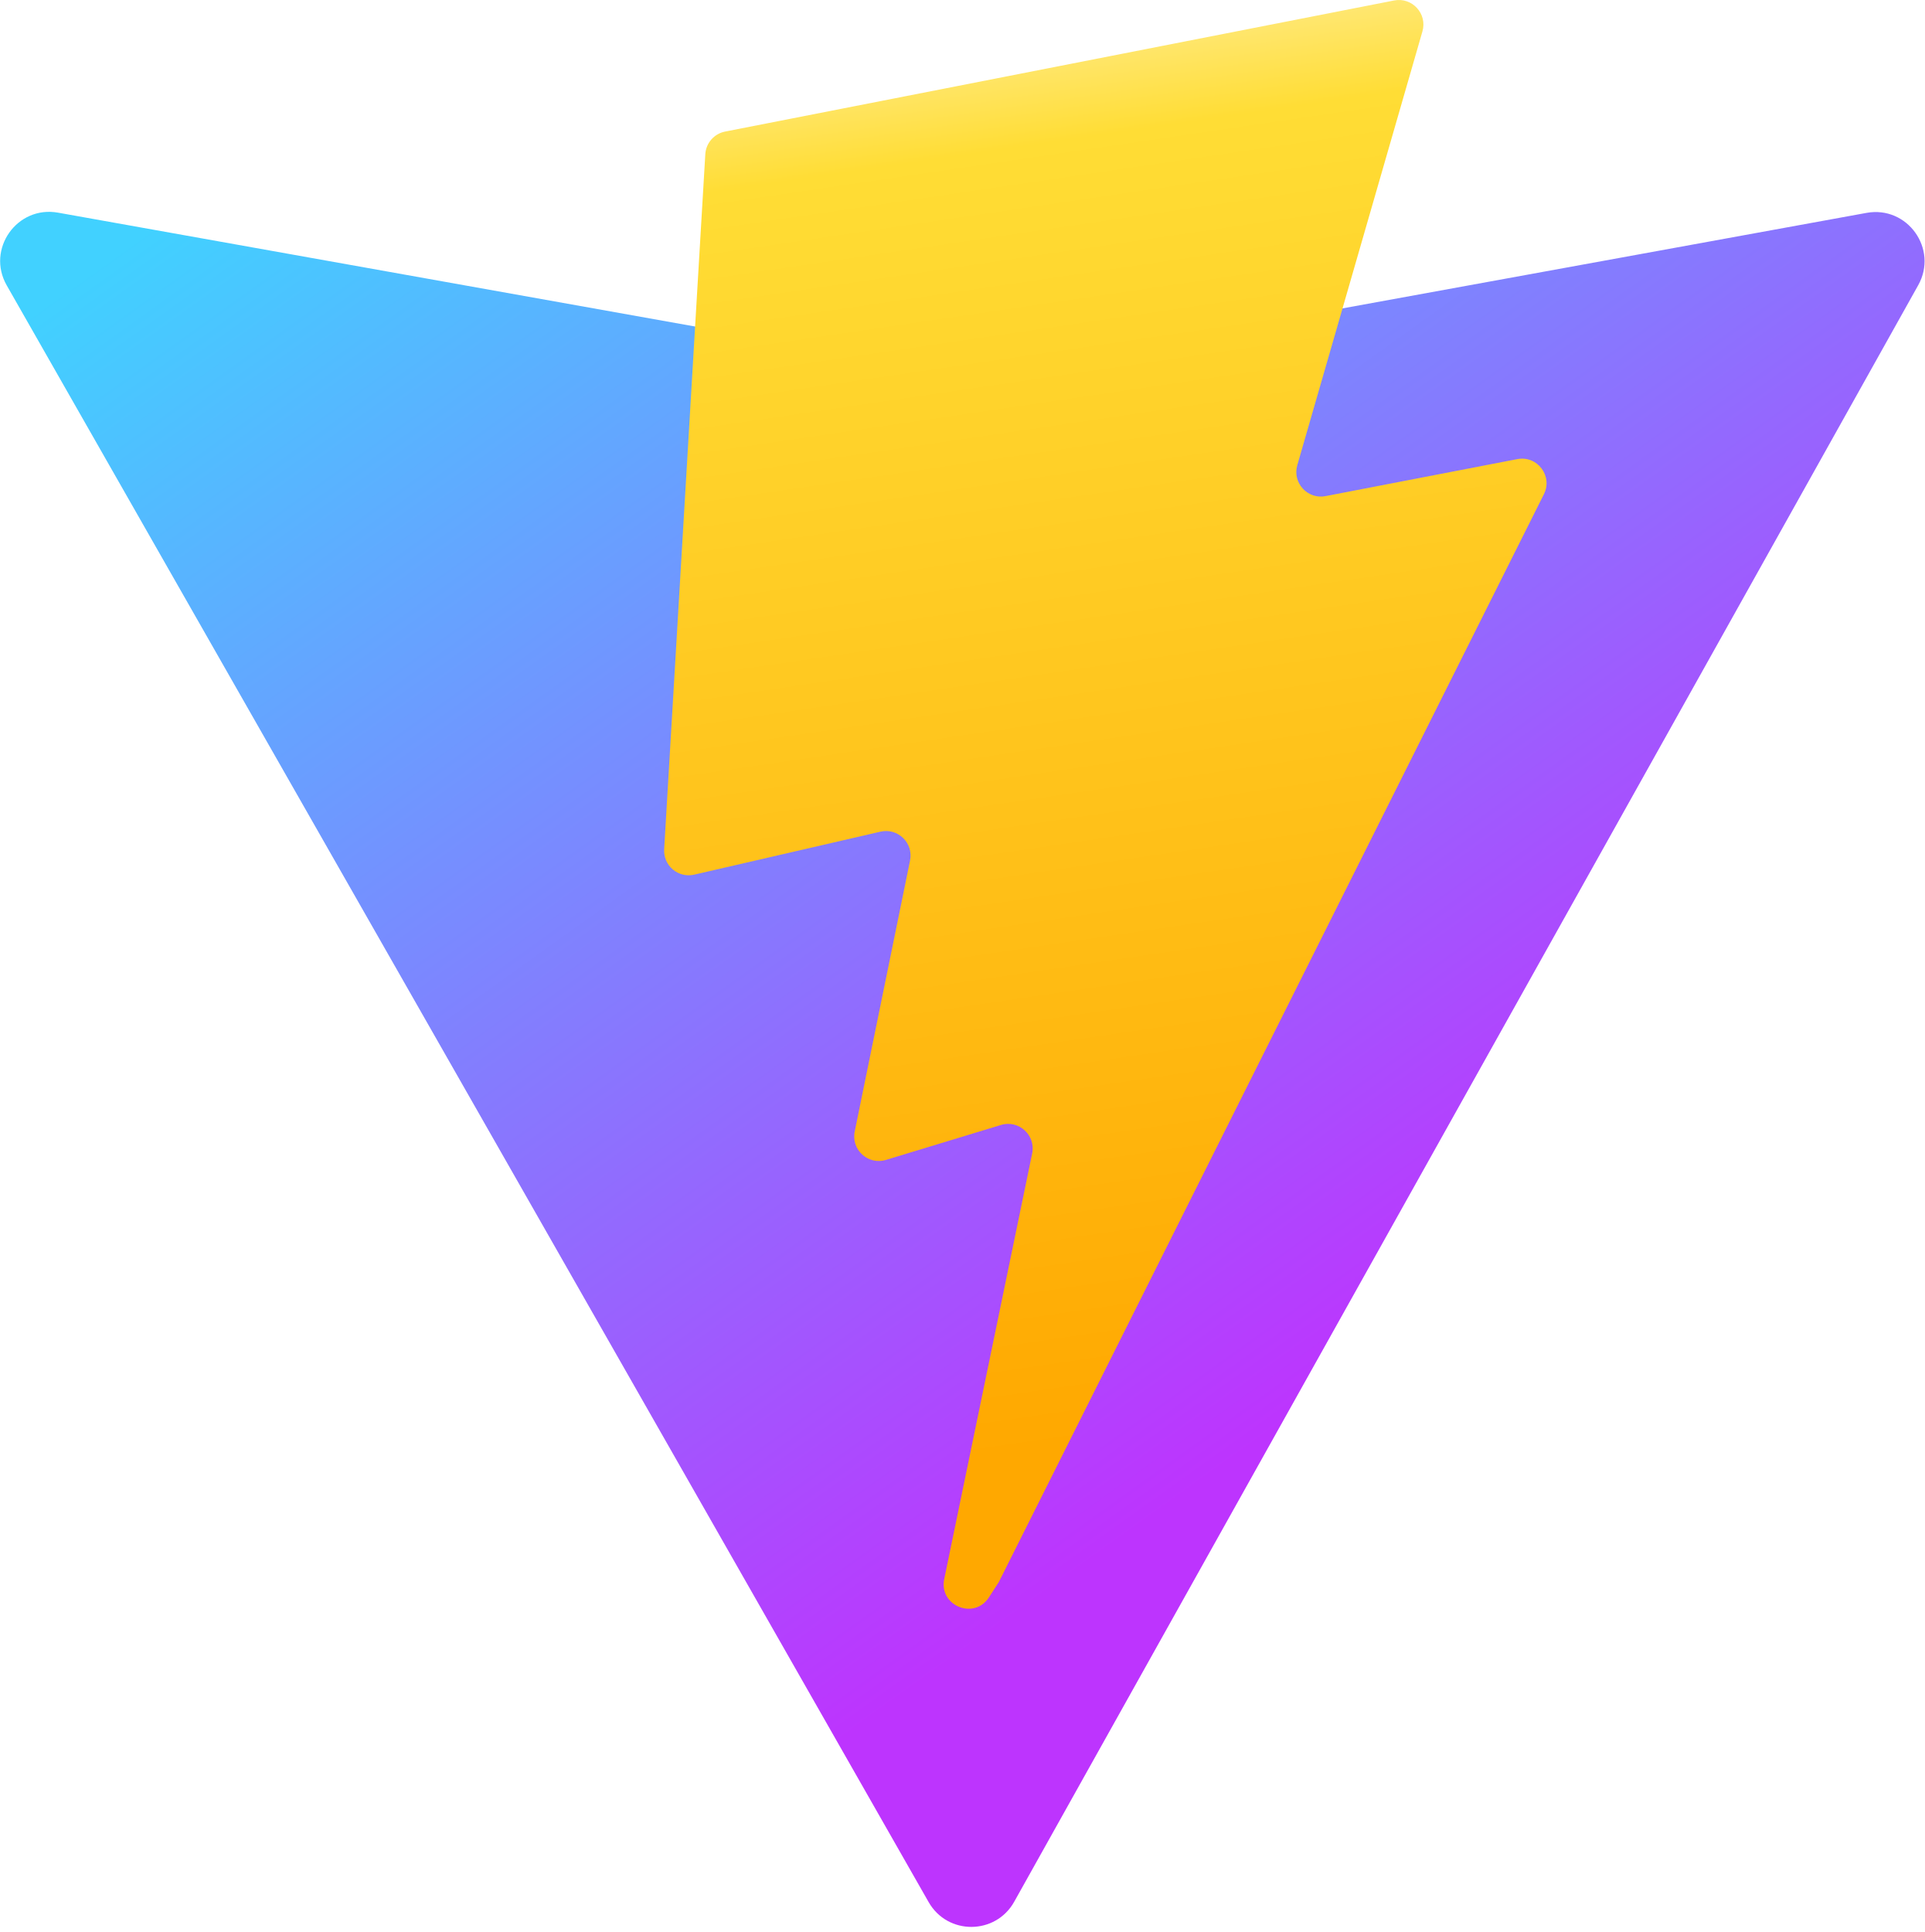
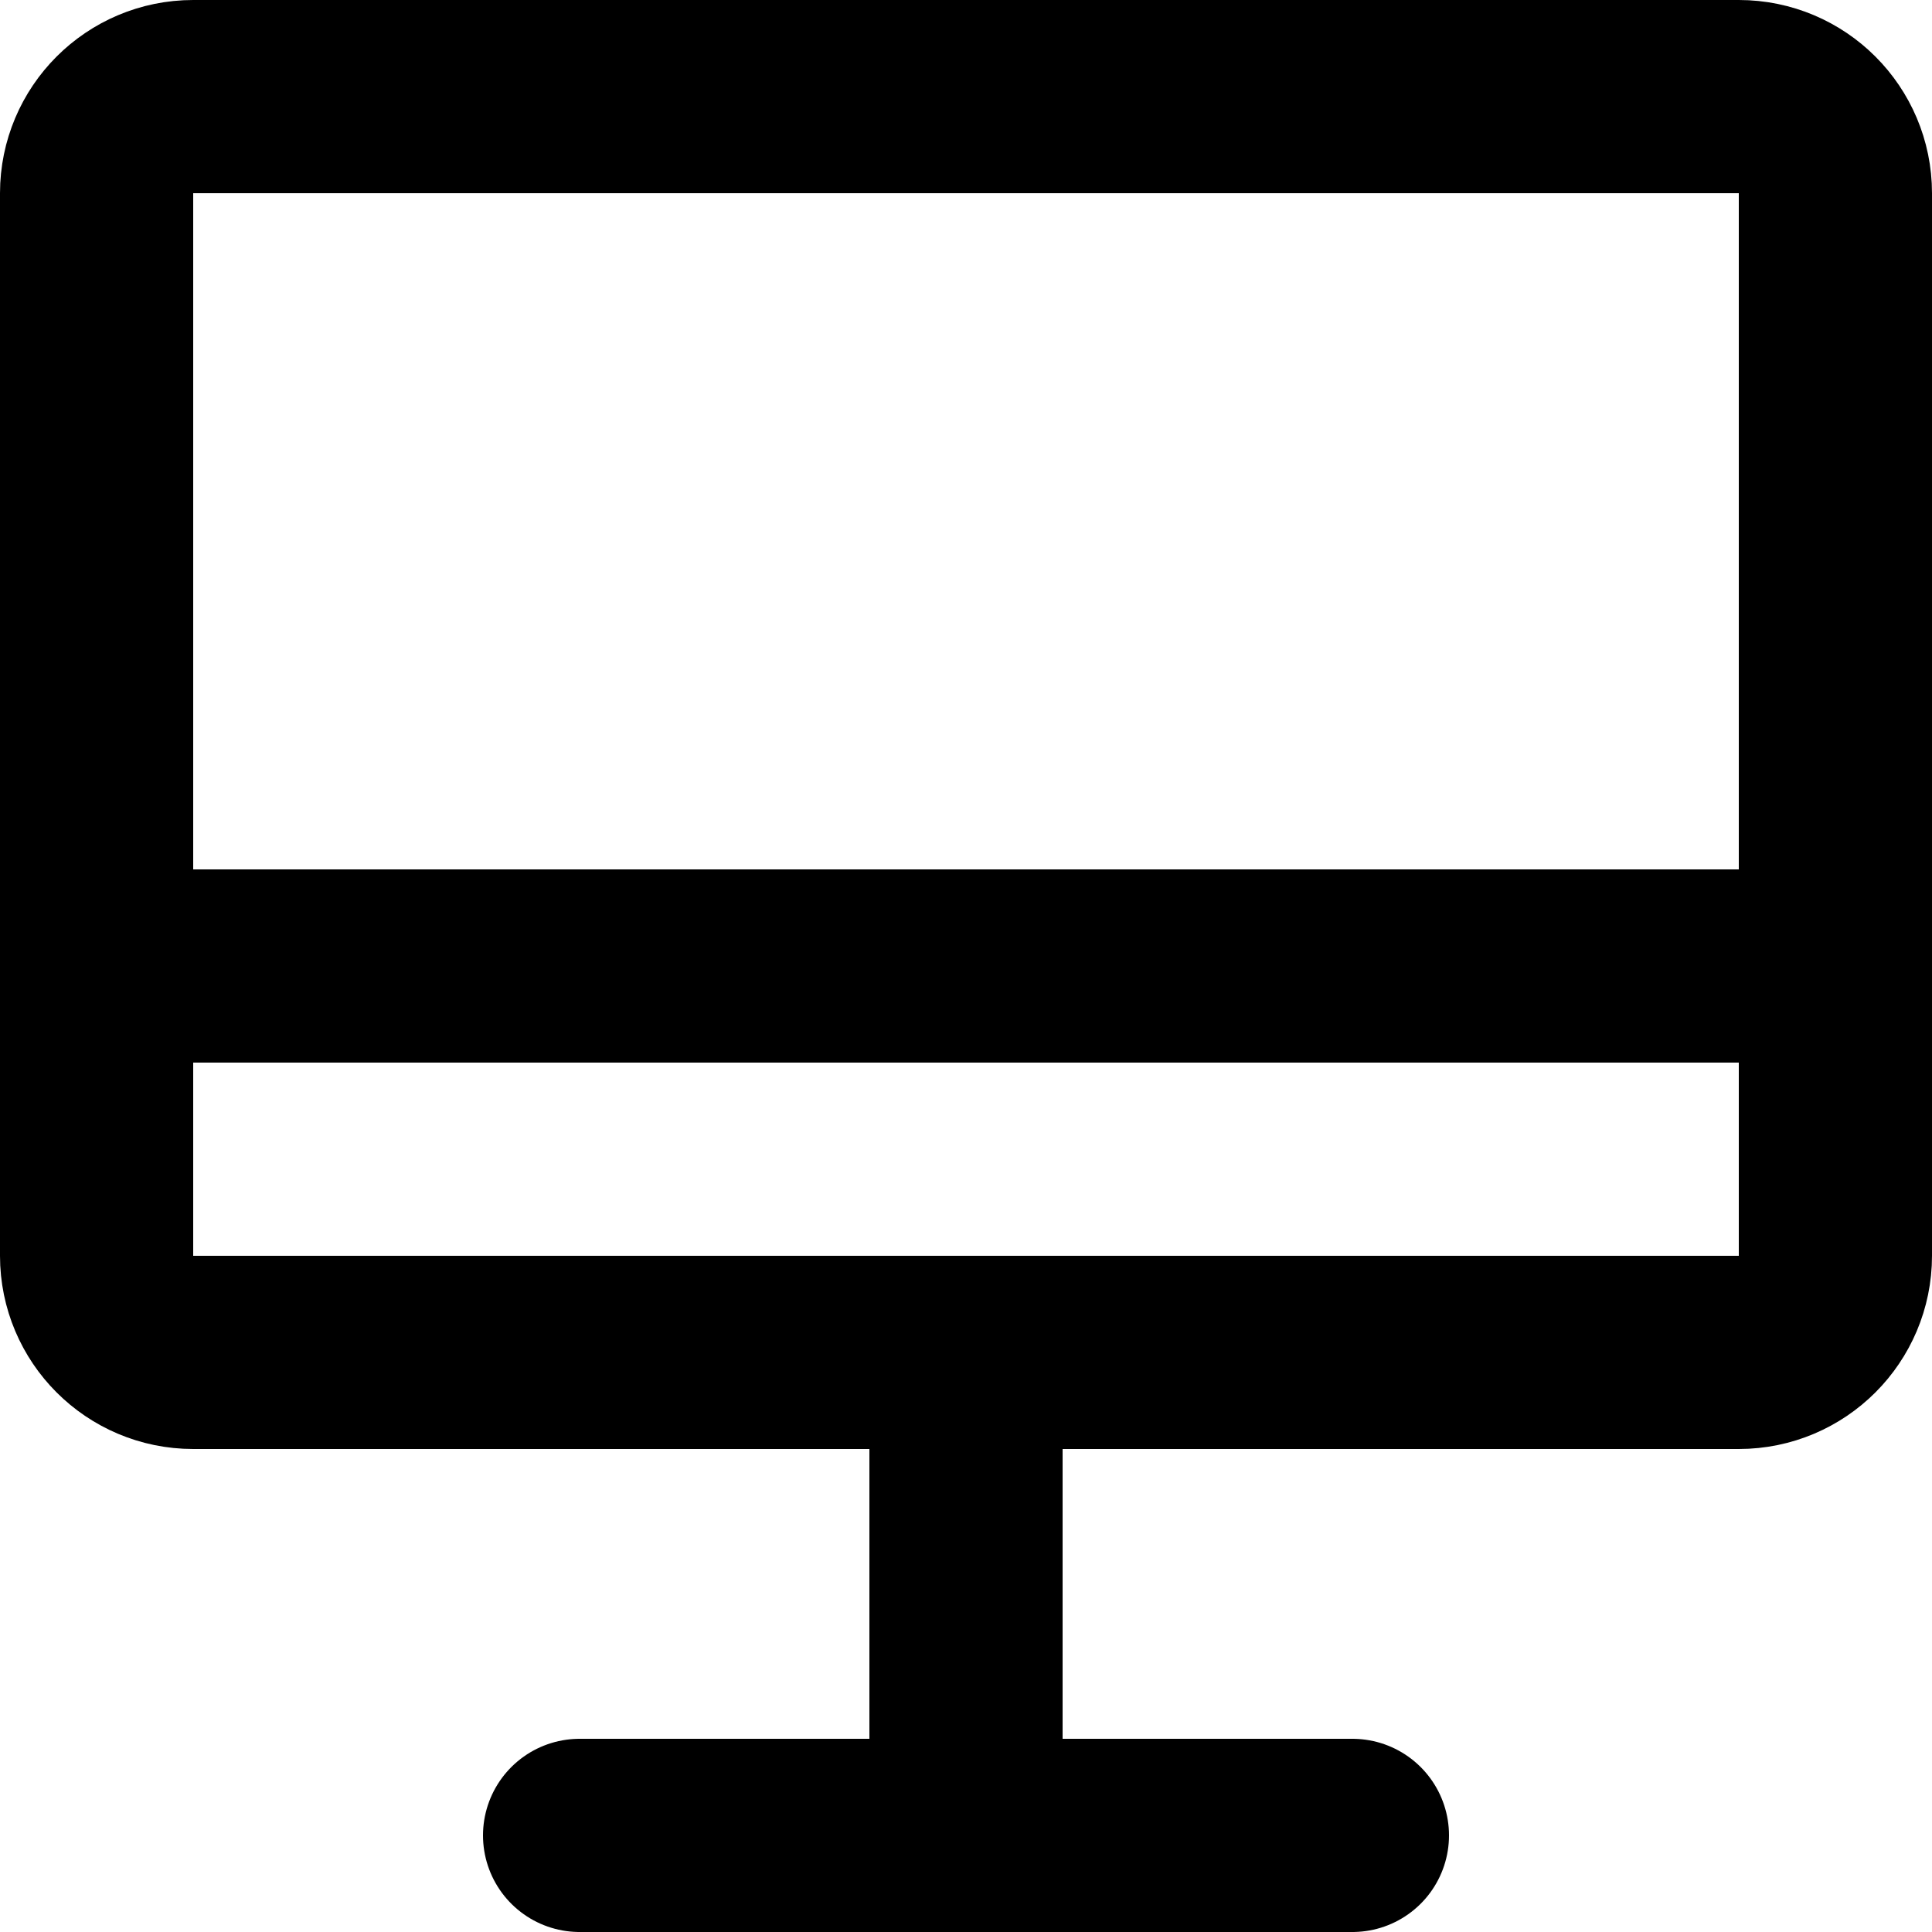
- <svg xmlns="http://www.w3.org/2000/svg" aria-hidden="true" role="img" class="iconify iconify--logos" width="31.88" height="32" preserveAspectRatio="xMidYMid meet" viewBox="0 0 256 257">
-   <defs>
-     <linearGradient id="IconifyId1813088fe1fbc01fb466" x1="-.828%" x2="57.636%" y1="7.652%" y2="78.411%">
-       <stop offset="0%" stop-color="#41D1FF" />
-       <stop offset="100%" stop-color="#BD34FE" />
-     </linearGradient>
-     <linearGradient id="IconifyId1813088fe1fbc01fb467" x1="43.376%" x2="50.316%" y1="2.242%" y2="89.03%">
-       <stop offset="0%" stop-color="#FFEA83" />
-       <stop offset="8.333%" stop-color="#FFDD35" />
-       <stop offset="100%" stop-color="#FFA800" />
-     </linearGradient>
-   </defs>
-   <path fill="url(#IconifyId1813088fe1fbc01fb466)" d="M255.153 37.938L134.897 252.976c-2.483 4.44-8.862 4.466-11.382.048L.875 37.958c-2.746-4.814 1.371-10.646 6.827-9.67l120.385 21.517a6.537 6.537 0 0 0 2.322-.004l117.867-21.483c5.438-.991 9.574 4.796 6.877 9.62Z" />
-   <path fill="url(#IconifyId1813088fe1fbc01fb467)" d="M185.432.063L96.44 17.501a3.268 3.268 0 0 0-2.634 3.014l-5.474 92.456a3.268 3.268 0 0 0 3.997 3.378l24.777-5.718c2.318-.535 4.413 1.507 3.936 3.838l-7.361 36.047c-.495 2.426 1.782 4.5 4.151 3.78l15.304-4.649c2.372-.72 4.652 1.36 4.15 3.788l-11.698 56.621c-.732 3.542 3.979 5.473 5.943 2.437l1.313-2.028l72.516-144.72c1.215-2.423-.88-5.186-3.54-4.672l-25.505 4.922c-2.396.462-4.435-1.77-3.759-4.114l16.646-57.705c.677-2.35-1.37-4.583-3.769-4.113Z" />
+ <svg xmlns="http://www.w3.org/2000/svg" class="w-6 h-6 text-gray-800 dark:text-white" aria-hidden="true" fill="none" viewBox="0 0 20 20">
+   <path stroke="currentColor" stroke-linecap="round" stroke-linejoin="round" stroke-width="2" d="M10 14v4m-4 1h8M1 10h18M2 1h16a1 1 0 0 1 1 1v11a1 1 0 0 1-1 1H2a1 1 0 0 1-1-1V2a1 1 0 0 1 1-1Z" />
</svg>
